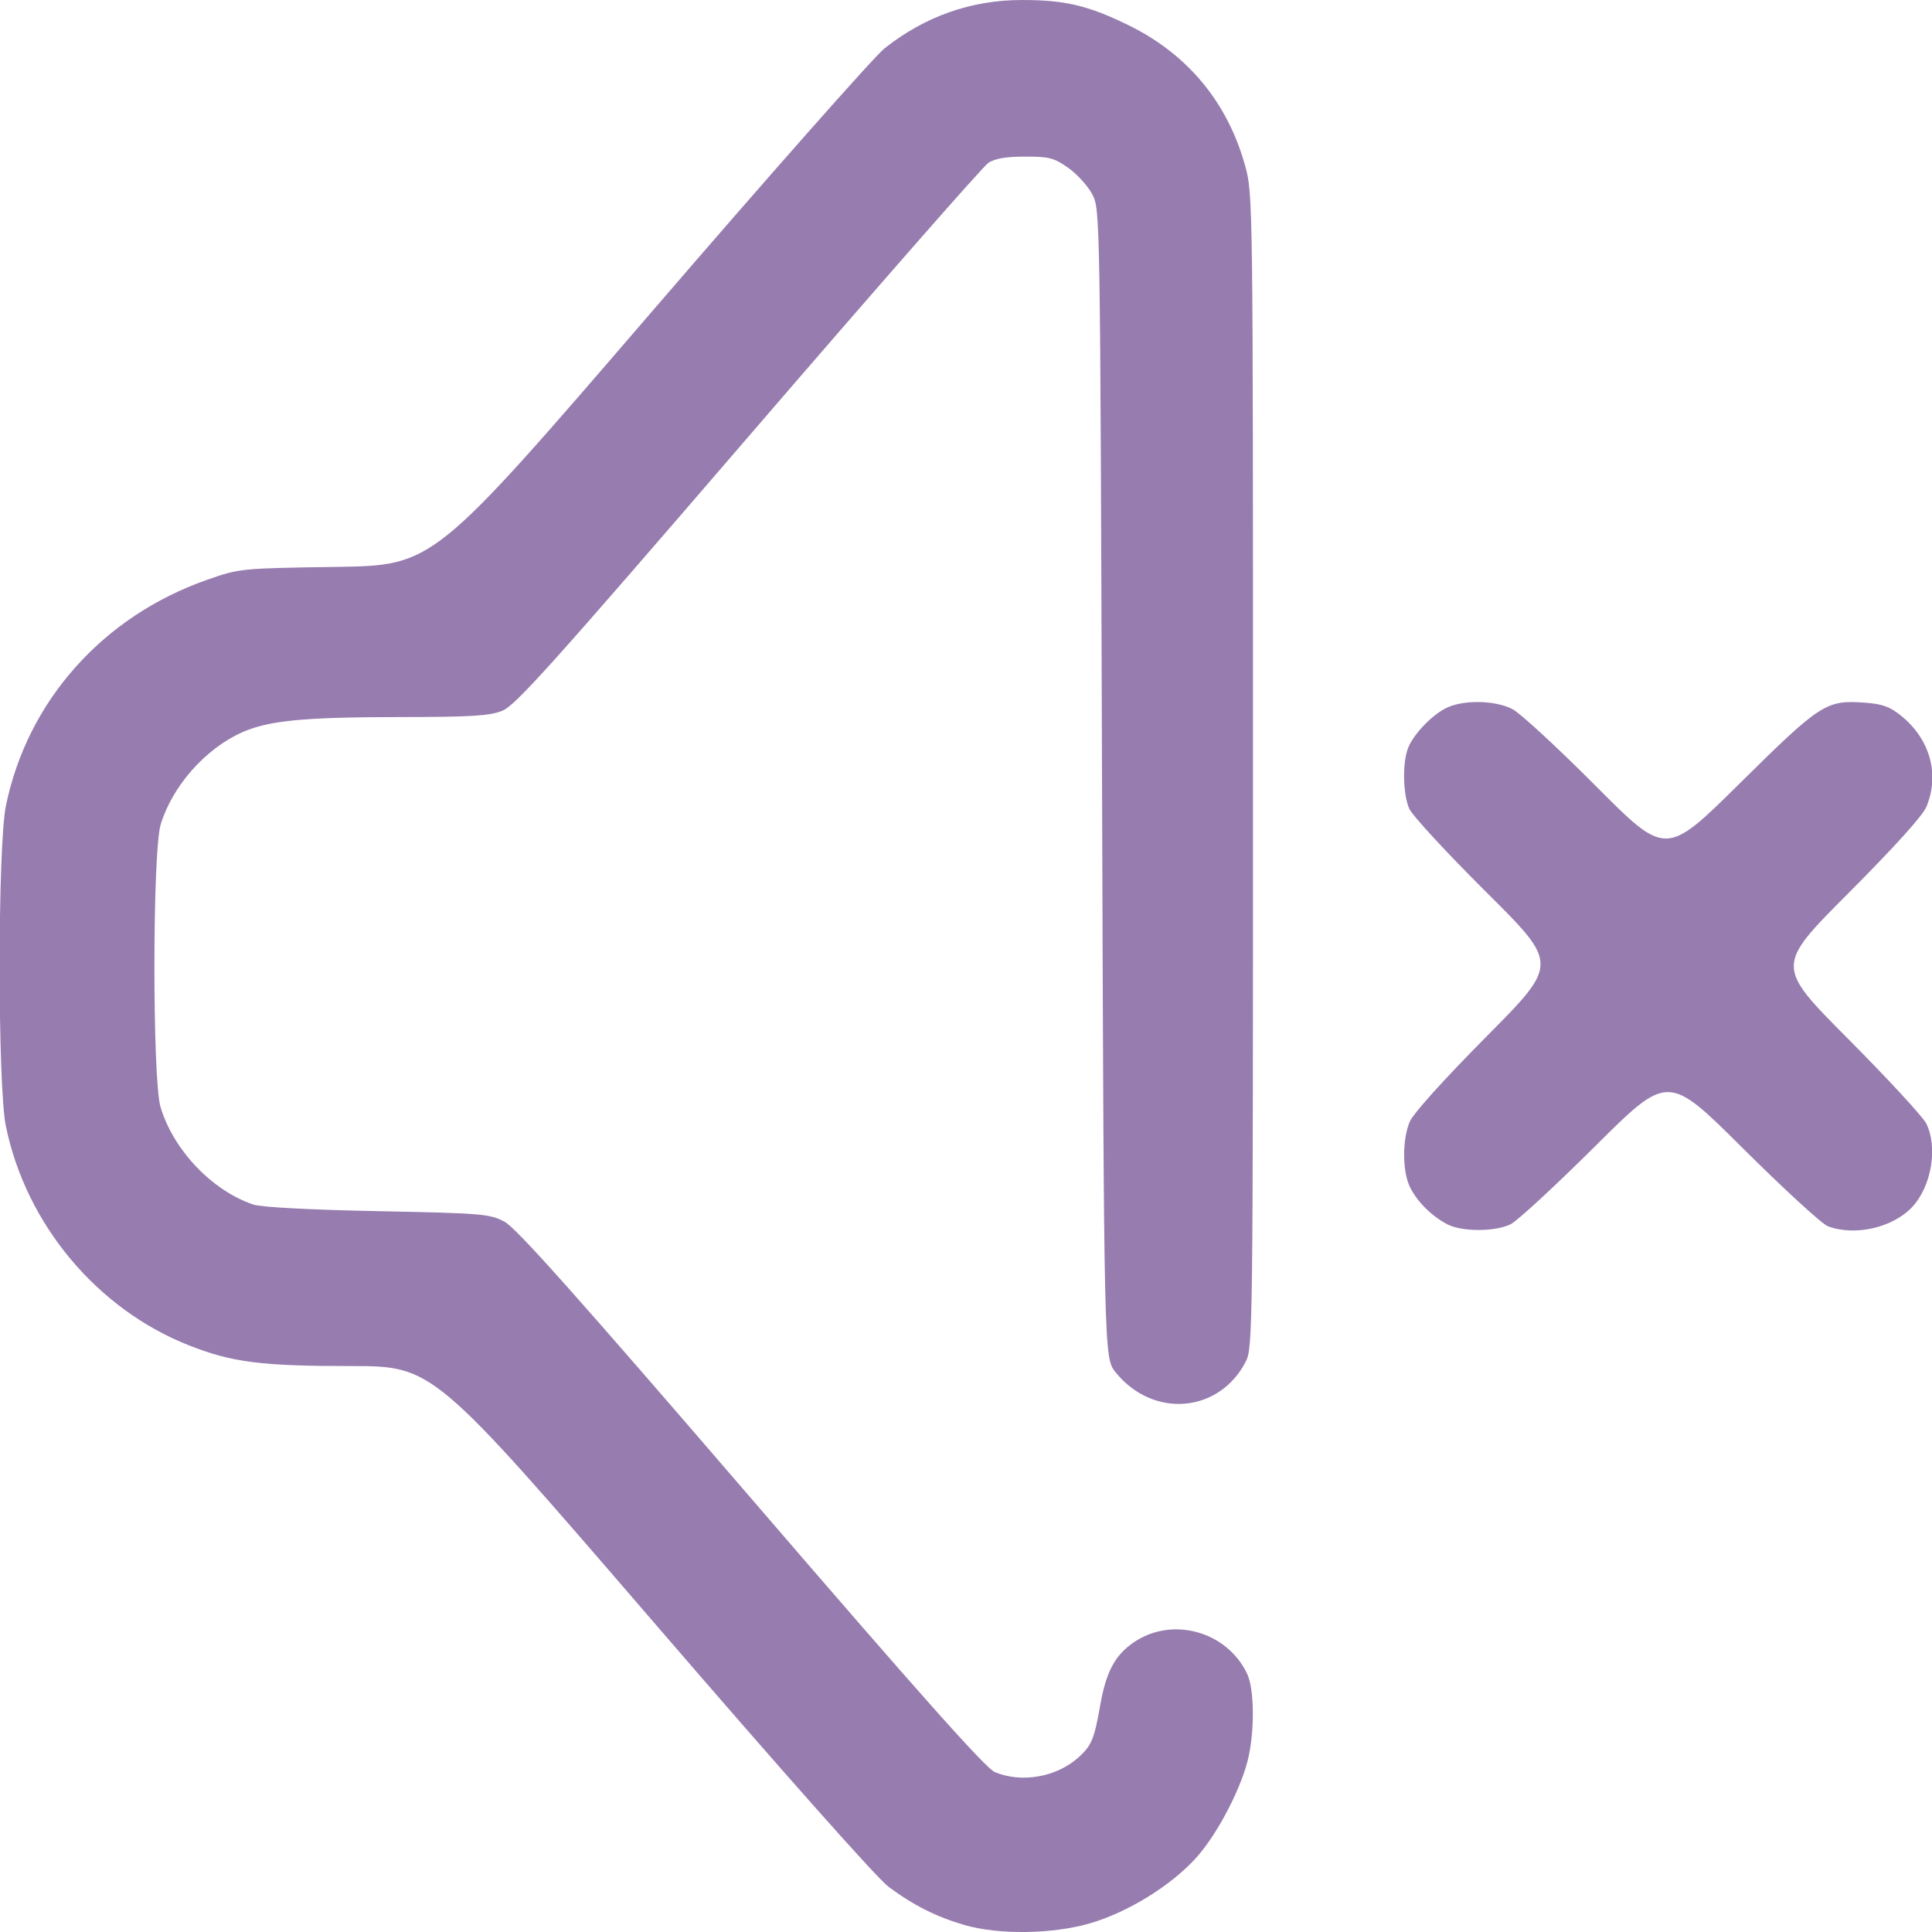
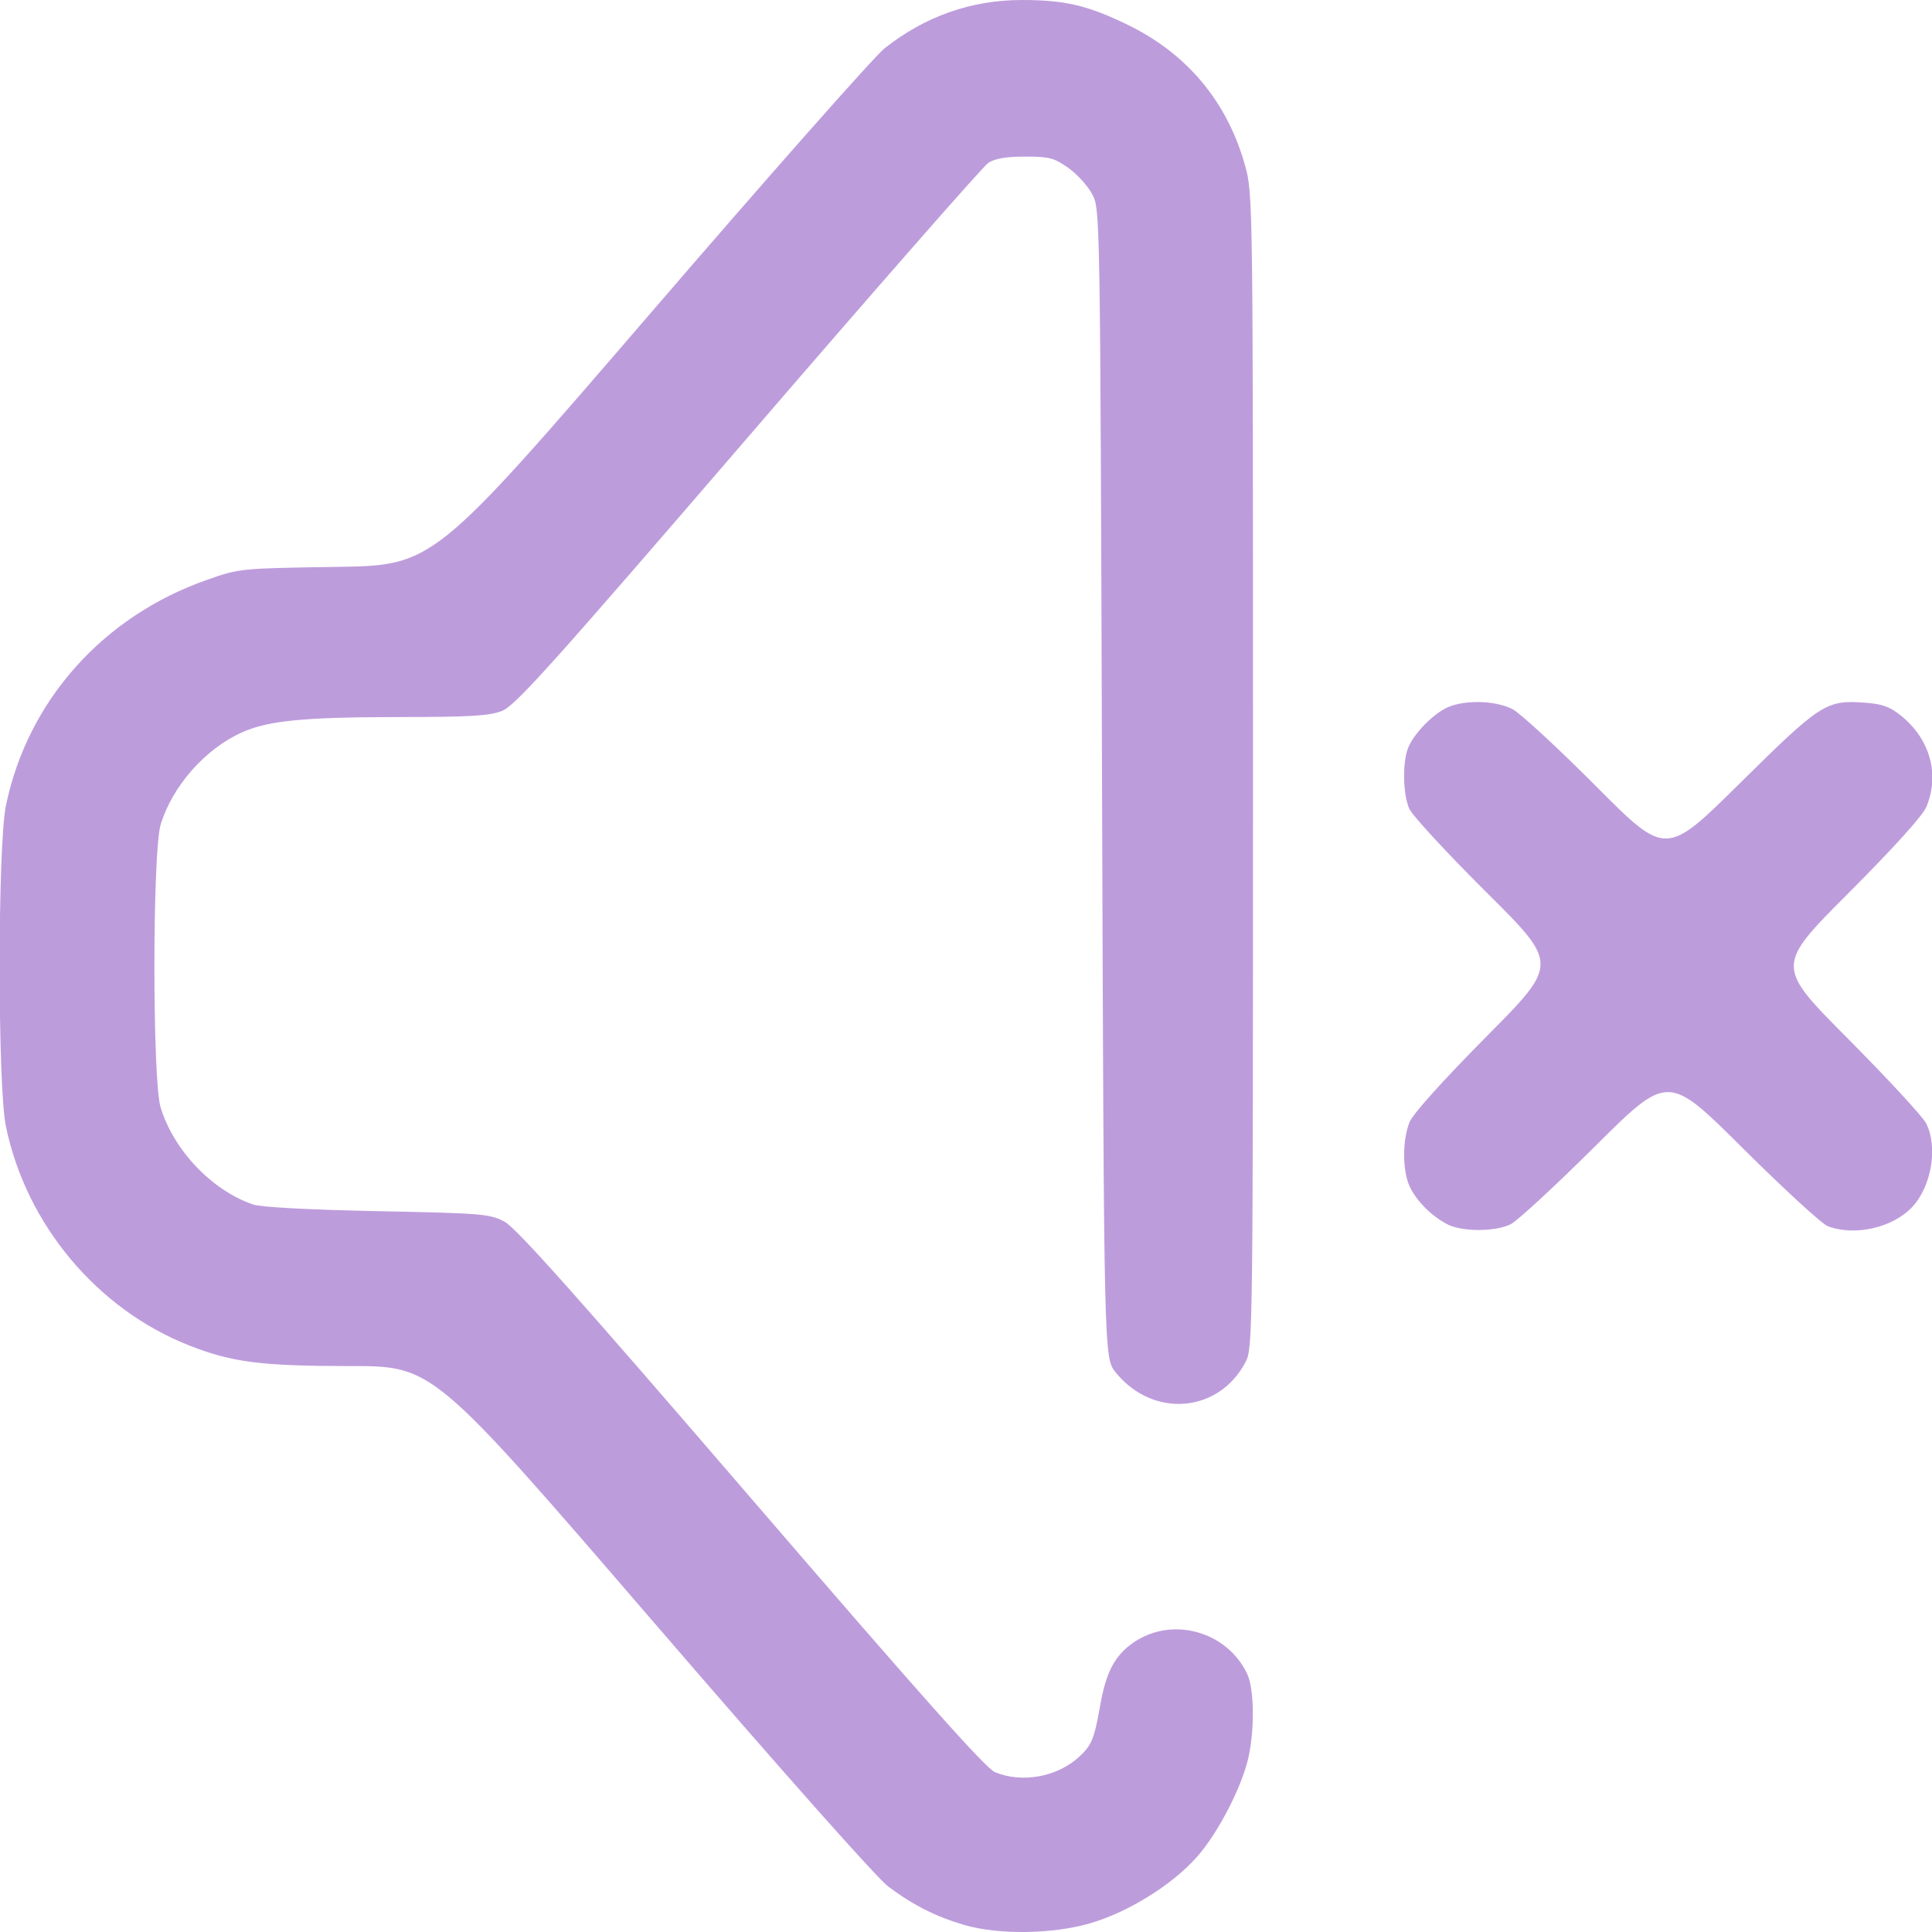
<svg xmlns="http://www.w3.org/2000/svg" xmlns:xlink="http://www.w3.org/1999/xlink" width="512" height="512" viewBox="0 0 135.467 135.467" version="1.1" id="svg1" xml:space="preserve">
  <defs id="defs1">
    <linearGradient id="linearGradient6">
-       <stop style="stop-color:#977caf;stop-opacity:1;" offset="0" id="stop6" />
-       <stop style="stop-color:#977caf;stop-opacity:1" offset="1" id="stop7" />
+       <stop style="stop-color:#bd9cdc;stop-opacity:1;" offset="0" id="stop6" />
+       <stop style="stop-color:#bd9cdc;stop-opacity:1" offset="1" id="stop7" />
    </linearGradient>
    <linearGradient xlink:href="#linearGradient6" id="linearGradient7" x1="32.758" y1="184.831" x2="118.862" y2="184.831" gradientUnits="userSpaceOnUse" gradientTransform="translate(-3.115385,-73.99039)" />
  </defs>
  <g id="layer1" transform="matrix(0.9375448,0,0,0.9375448,-27.80368,-38.56523)">
    <path style="fill:url(#linearGradient7);fill-opacity:1" d="m 101.774,185.099 c -2.107,-0.614 -3.813,-1.474 -5.672,-2.861 -0.866,-0.646 -7.93,-8.606 -17.753,-20.006 -16.315,-18.932 -16.315,-18.932 -22.492,-18.932 -6.651,0 -8.825,-0.277 -12.026,-1.531 -6.901,-2.704 -12.217,-9.053 -13.735,-16.4 -0.625,-3.024 -0.622,-20.959 0.004,-23.988 1.617,-7.831 7.243,-14.148 15.032,-16.879 2.446,-0.858 2.479,-0.861 9.695,-0.971 7.24,-0.11 7.24,-0.11 23.408,-18.89 8.892,-10.329 16.804,-19.282 17.581,-19.897 3.027,-2.392 6.486,-3.609 10.264,-3.609 3.215,0 4.93,0.402 7.922,1.858 4.455,2.167 7.463,5.783 8.78,10.555 0.577,2.09 0.583,2.534 0.583,45.237 0,41.836 -0.016,43.158 -0.537,44.173 -1.982,3.865 -6.944,4.277 -9.737,0.809 -0.873,-1.084 -0.873,-1.084 -1.015,-44.027 -0.141,-42.868 -0.142,-42.944 -0.731,-44.071 -0.324,-0.621 -1.129,-1.51 -1.788,-1.976 -1.064,-0.752 -1.427,-0.847 -3.233,-0.847 -1.427,0 -2.25,0.141 -2.755,0.472 -0.396,0.26 -8.477,9.481 -17.958,20.493 -14.671,17.04 -17.409,20.089 -18.393,20.483 -0.953,0.381 -2.305,0.463 -7.712,0.468 -7.12,0.006 -9.751,0.26 -11.724,1.133 -2.755,1.219 -5.237,4.024 -6.11,6.905 -0.62,2.046 -0.626,19.103 -0.007,21.143 0.977,3.22 3.847,6.232 6.934,7.277 0.591,0.2 4.186,0.391 9.29,0.494 7.85,0.158 8.392,0.203 9.493,0.786 0.882,0.467 5.389,5.522 18.451,20.696 12.657,14.703 17.536,20.183 18.226,20.472 2.013,0.841 4.639,0.372 6.278,-1.121 0.961,-0.876 1.159,-1.355 1.606,-3.902 0.436,-2.479 1.104,-3.728 2.505,-4.683 2.882,-1.965 6.97,-0.829 8.481,2.356 0.511,1.076 0.57,3.95 0.127,6.108 -0.462,2.247 -2.293,5.81 -3.916,7.62 -1.885,2.103 -5.129,4.109 -7.984,4.936 -2.805,0.812 -6.826,0.863 -9.383,0.118 z m 36.124,-52.403 c -1.179,-0.612 -2.294,-1.729 -2.809,-2.815 -0.556,-1.172 -0.56,-3.519 -0.008,-4.84 0.261,-0.624 2.518,-3.131 5.779,-6.42 5.351,-5.396 5.351,-5.396 -0.033,-10.75 -2.962,-2.944 -5.562,-5.762 -5.779,-6.261 -0.468,-1.076 -0.516,-3.389 -0.095,-4.506 0.406,-1.078 1.901,-2.611 3.008,-3.086 1.313,-0.563 3.577,-0.49 4.818,0.155 0.576,0.3 3.391,2.899 6.257,5.777 5.21,5.232 5.21,5.232 10.724,-0.219 6.059,-5.989 6.47,-6.255 9.35,-6.046 1.319,0.095 1.877,0.295 2.722,0.976 2.168,1.746 2.903,4.38 1.899,6.808 -0.276,0.668 -2.405,3.025 -5.853,6.482 -5.42,5.433 -5.42,5.433 -0.017,10.866 2.971,2.988 5.605,5.839 5.853,6.336 0.887,1.776 0.399,4.7 -1.044,6.247 -1.453,1.557 -4.296,2.205 -6.318,1.44 -0.437,-0.165 -3.304,-2.798 -6.372,-5.85 -5.577,-5.549 -5.577,-5.549 -11.007,-0.15 -2.986,2.969 -5.836,5.602 -6.333,5.85 -1.149,0.574 -3.643,0.578 -4.741,0.008 z" id="path6" />
  </g>
</svg>
